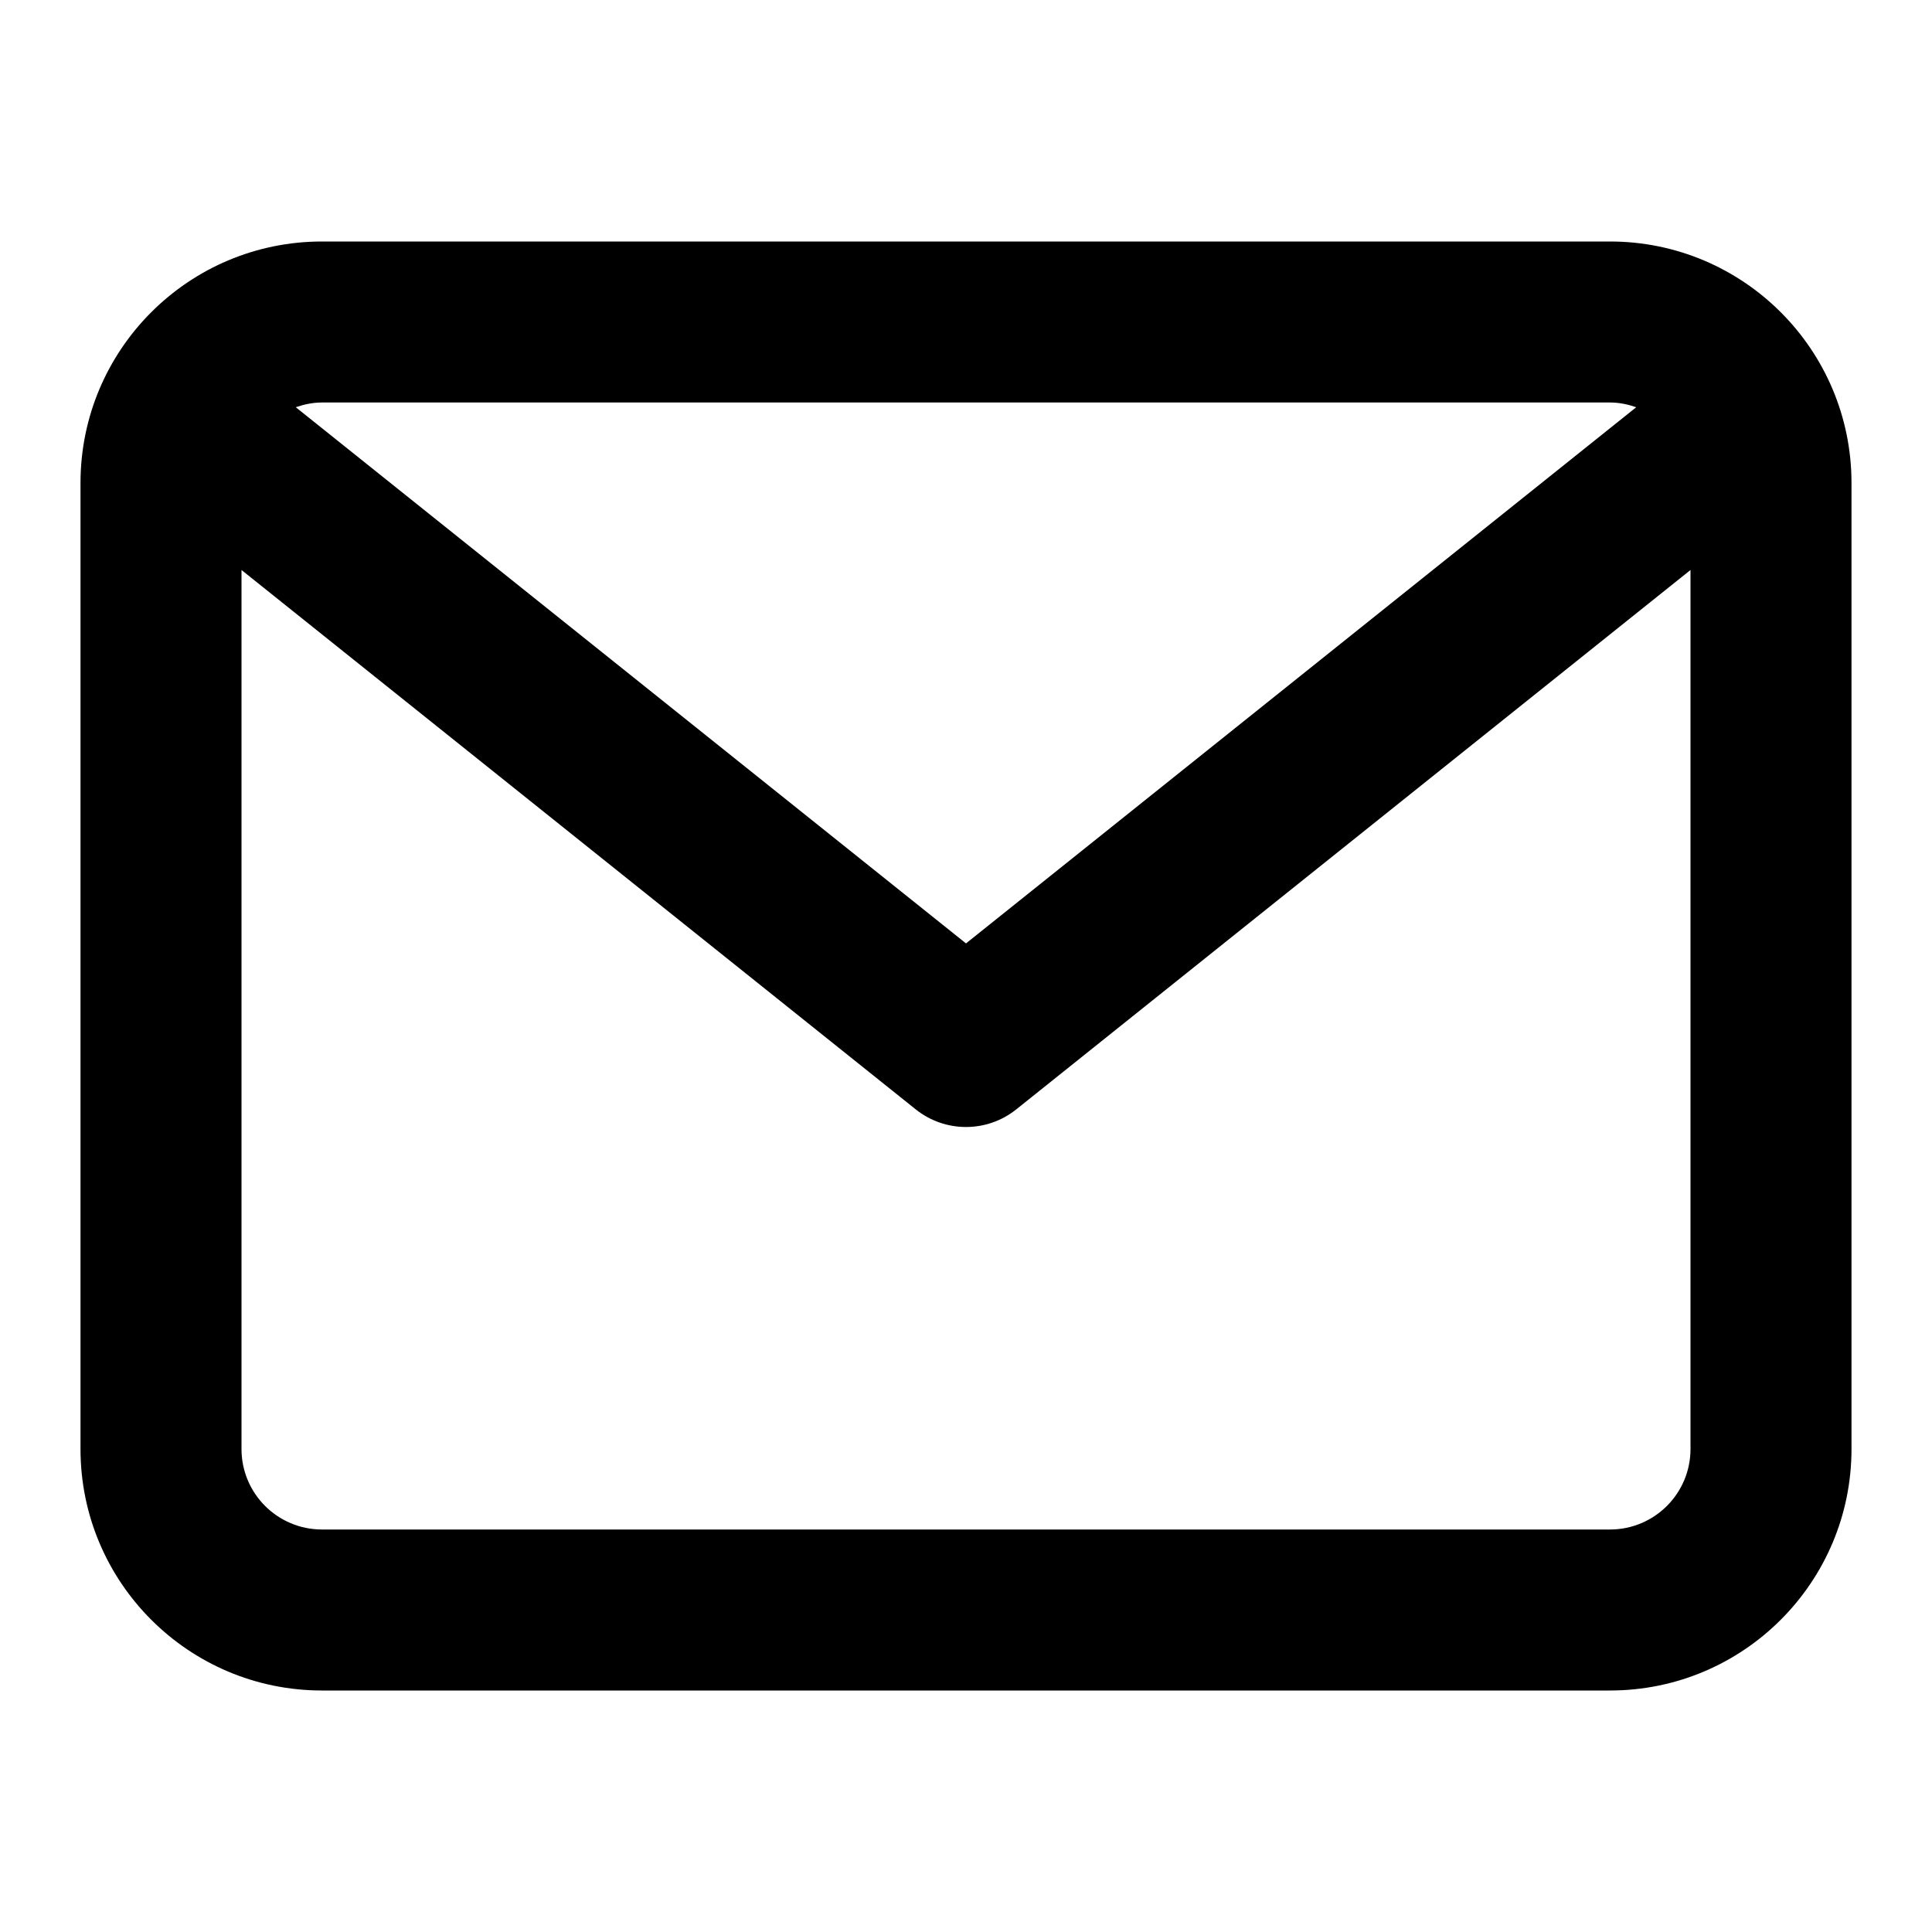
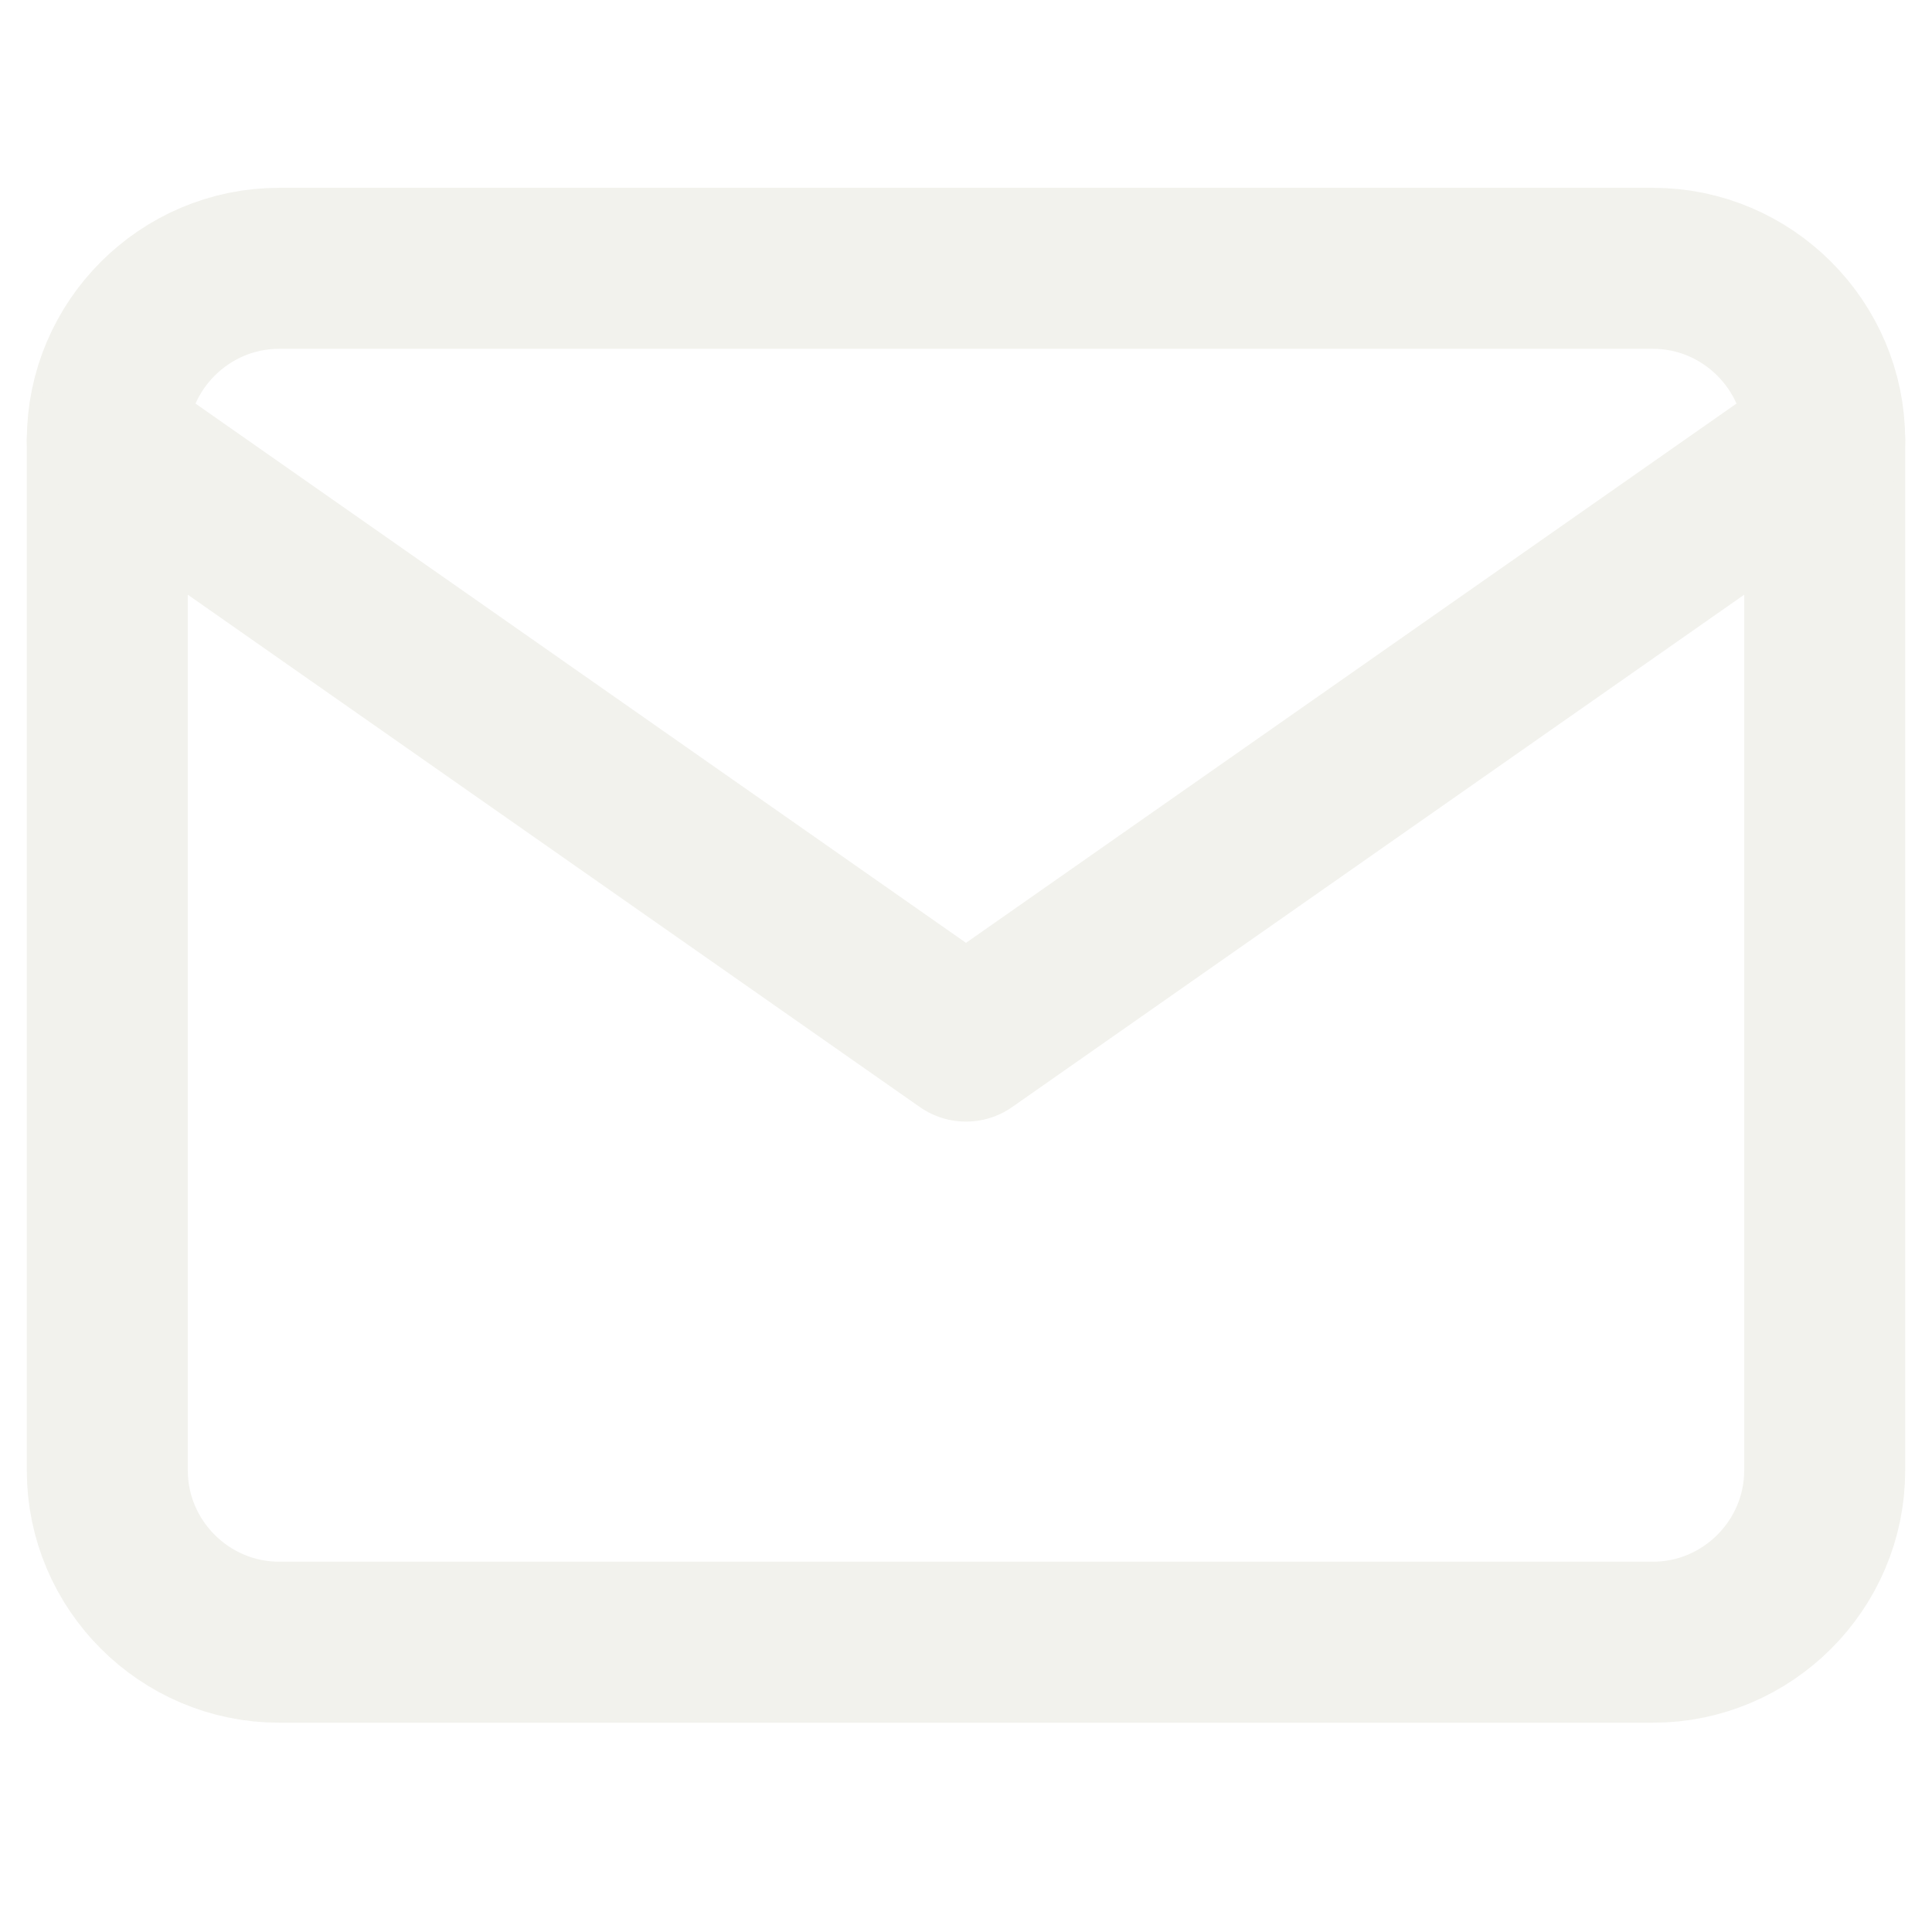
- <svg xmlns="http://www.w3.org/2000/svg" enable-background="new 0 0 96 96" height="96px" id="mail" version="1.1" viewBox="0 0 96 96" width="96px" xml:space="preserve">
-   <path d="M80,12H16C9.373,12,4,17.373,4,24v48c0,6.627,5.373,12,12,12h64c6.627,0,12-5.373,12-12V24C92,17.373,86.627,12,80,12z   M80,20c0.459,0,0.893,0.093,1.303,0.235L48,46.877L14.697,20.235C15.108,20.093,15.541,20,16,20H80z M80,76H16c-2.21,0-4-1.79-4-4  V28.323l33.501,26.8C46.231,55.708,47.116,56,48,56s1.769-0.292,2.499-0.877L84,28.323V72C84,74.21,82.21,76,80,76z" />
+ <svg xmlns="http://www.w3.org/2000/svg" width="24" height="24" viewBox="0 0 24 24" fill="none">
+   <path d="M3.467 3.333H20.534C21.707 3.333 22.667 4.293 22.667 5.467V18.267C22.667 19.44 21.707 20.4 20.534 20.4H3.467C2.293 20.4 1.333 19.44 1.333 18.267V5.467C1.333 4.293 2.293 3.333 3.467 3.333Z" stroke="#F2F2ED" stroke-width="2" stroke-linecap="round" stroke-linejoin="round" />
+   <path d="M22.667 5.467L12 12.933L1.333 5.467" stroke="#F2F2ED" stroke-width="2" stroke-linecap="round" stroke-linejoin="round" />
</svg>
